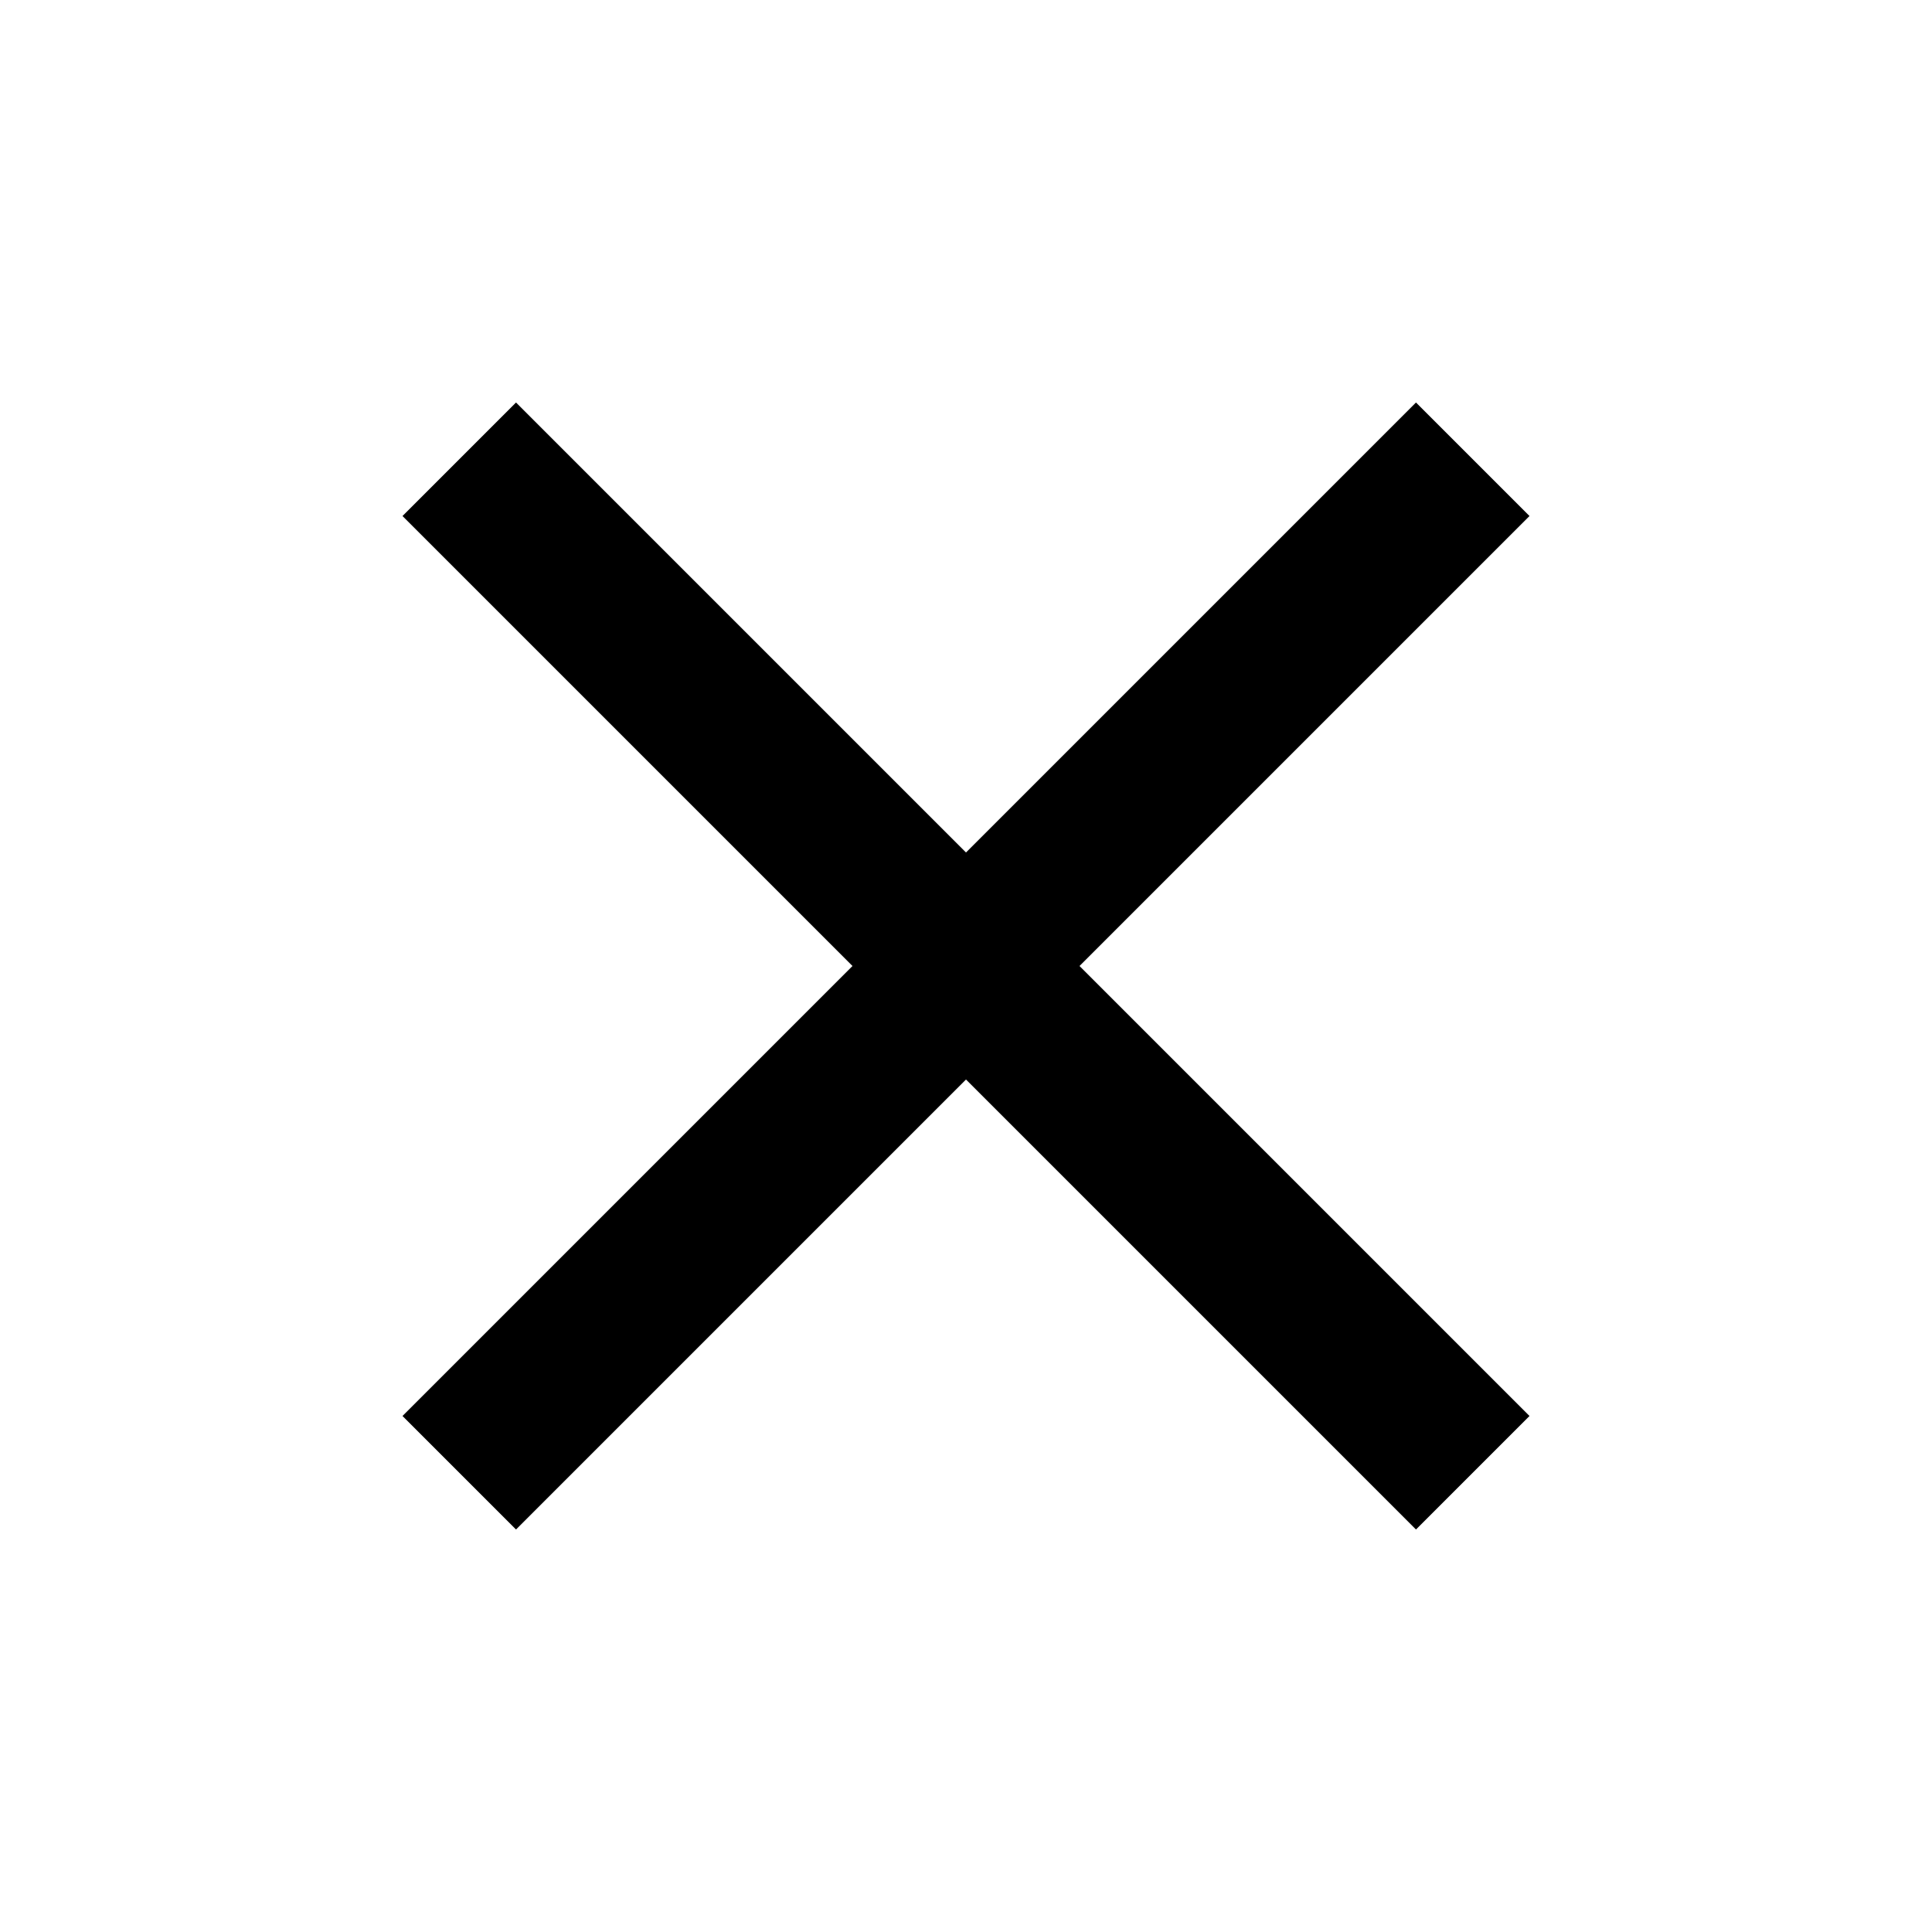
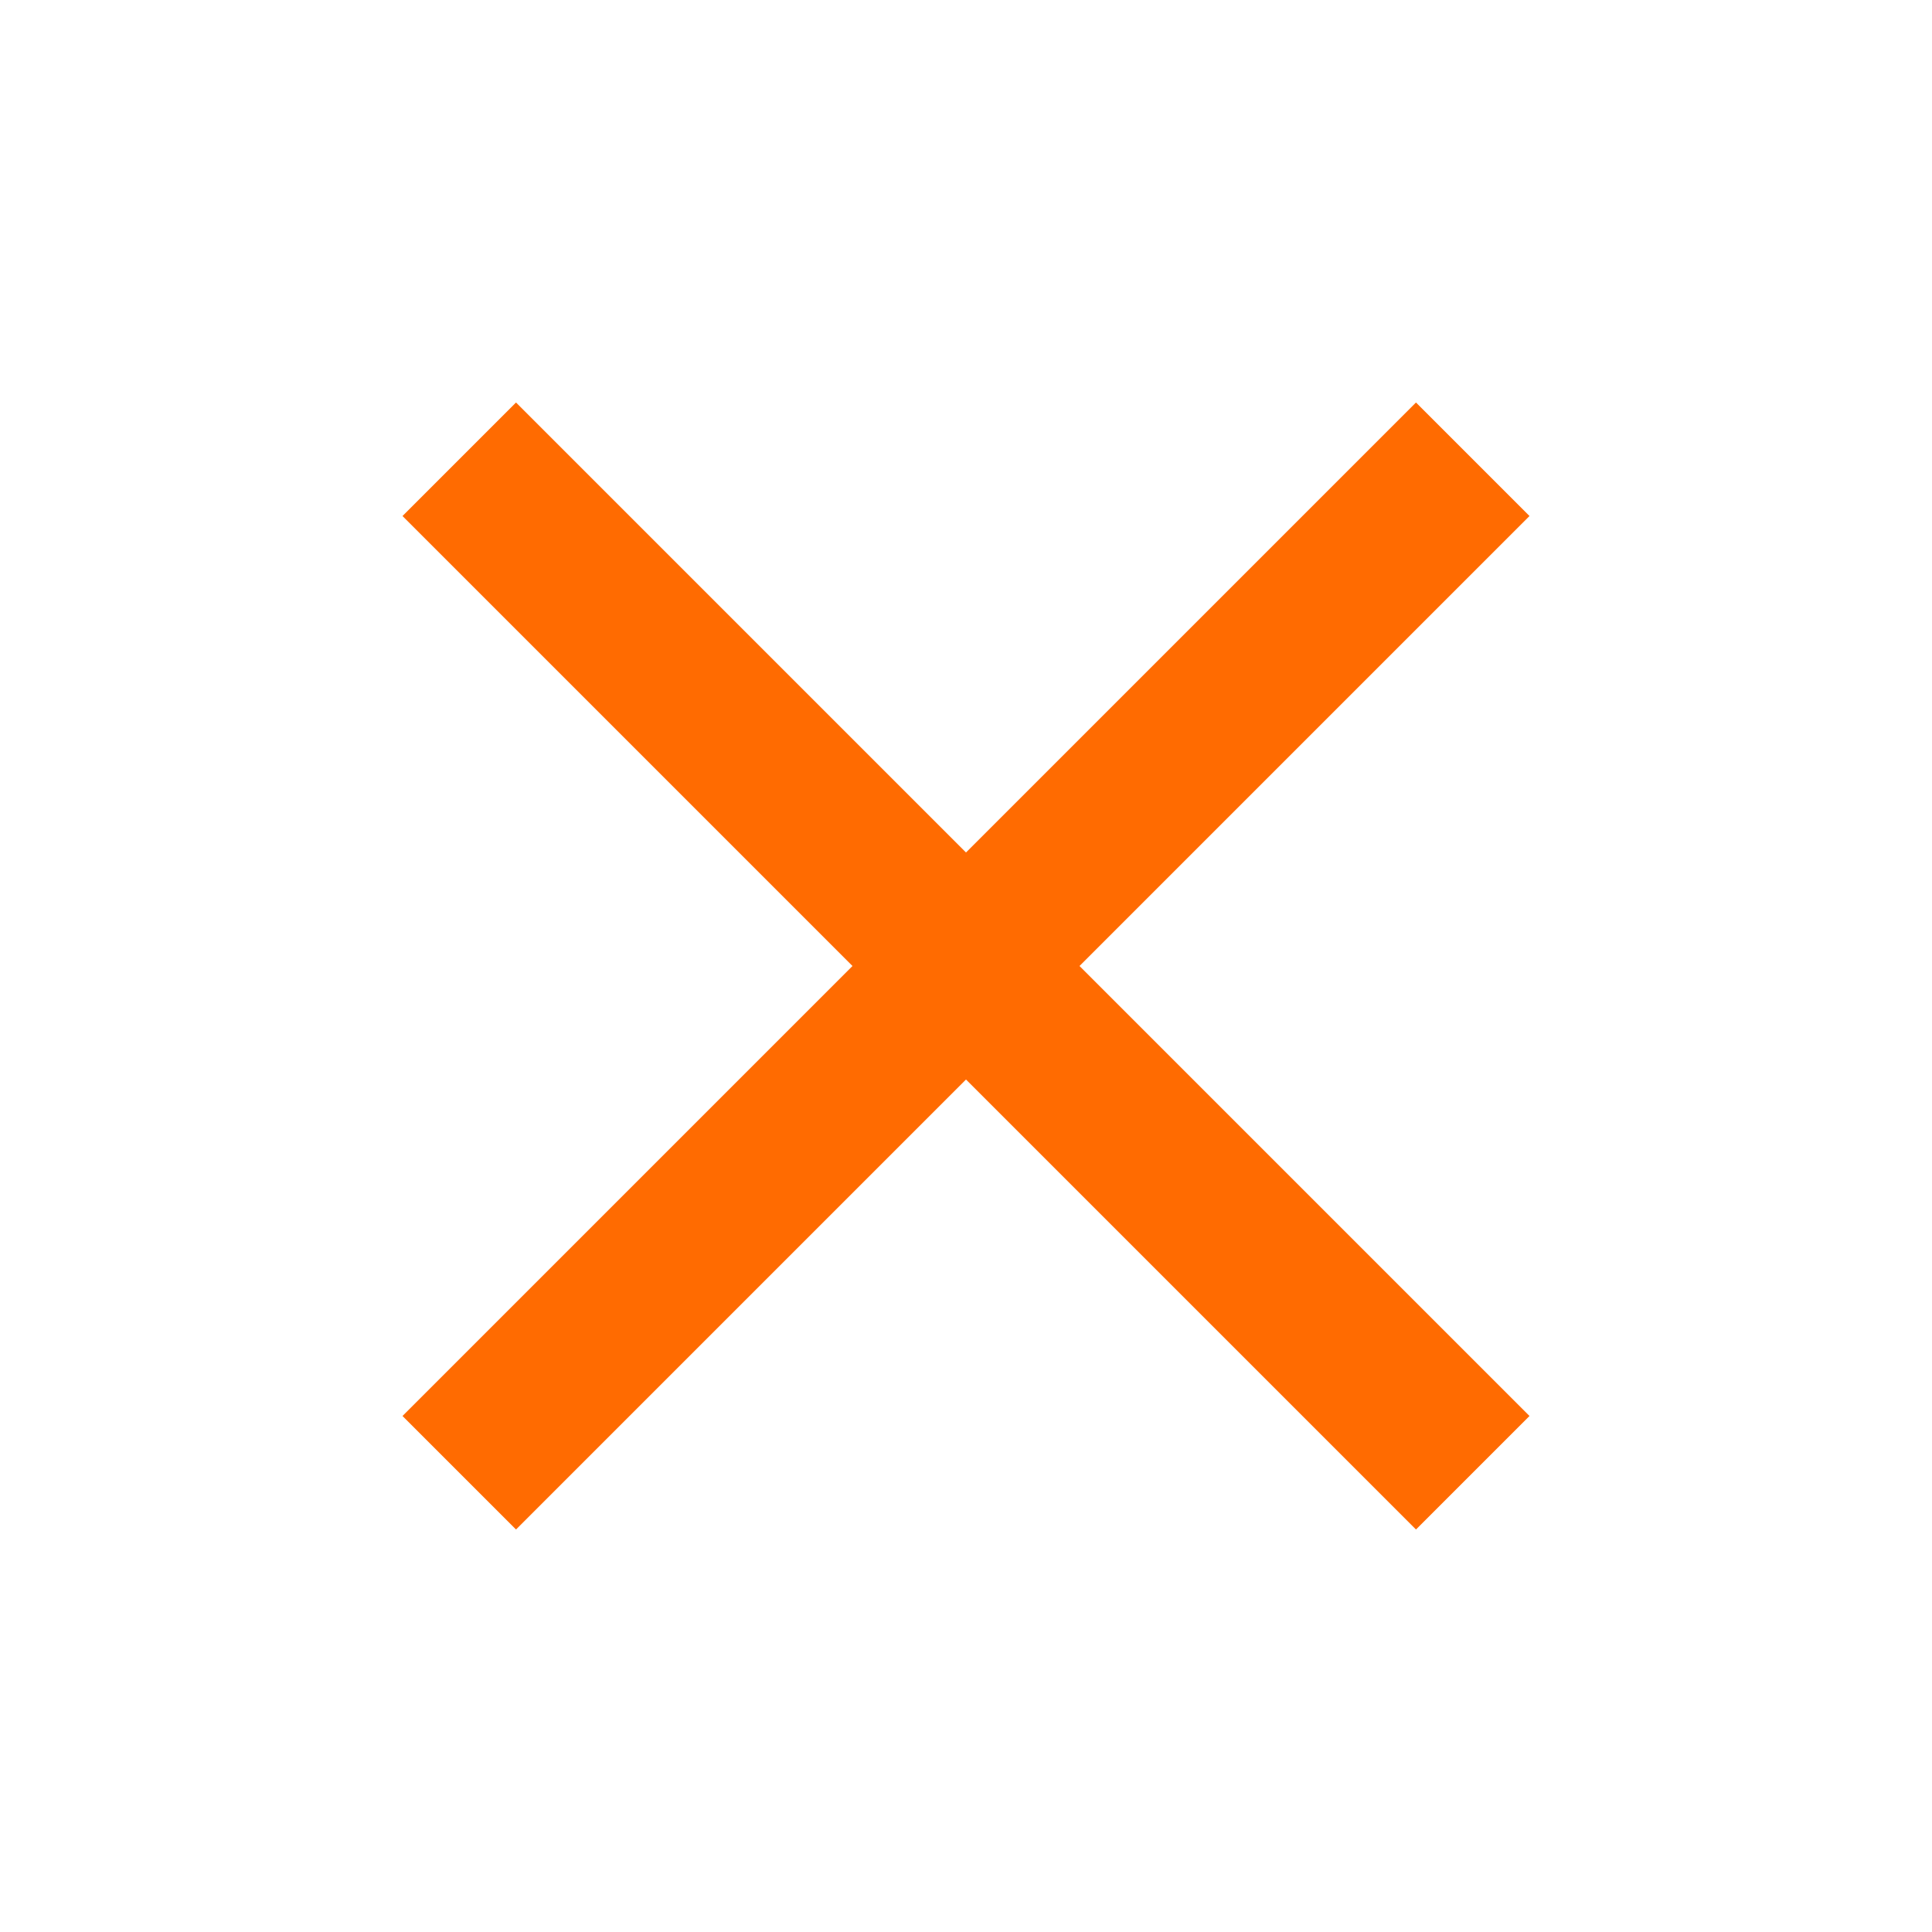
- <svg xmlns="http://www.w3.org/2000/svg" width="24" height="24" viewBox="0 0 24 24">
-   <path d="M19 6.41L17.59 5 12 10.59 6.41 5 5 6.41 10.59 12 5 17.59 6.41 19 12 13.41 17.59 19 19 17.59 13.41 12z" fill="#000" />
+ <svg xmlns="http://www.w3.org/2000/svg" viewBox="0 0 24 24">
+   <path d="M19 6.41L17.59 5 12 10.59 6.41 5 5 6.41 10.59 12 5 17.59 6.41 19 12 13.41 17.59 19 19 17.59 13.41 12z" fill="#ff6b01" />
  <path d="M0 0h24v24H0z" fill="none" />
</svg>
